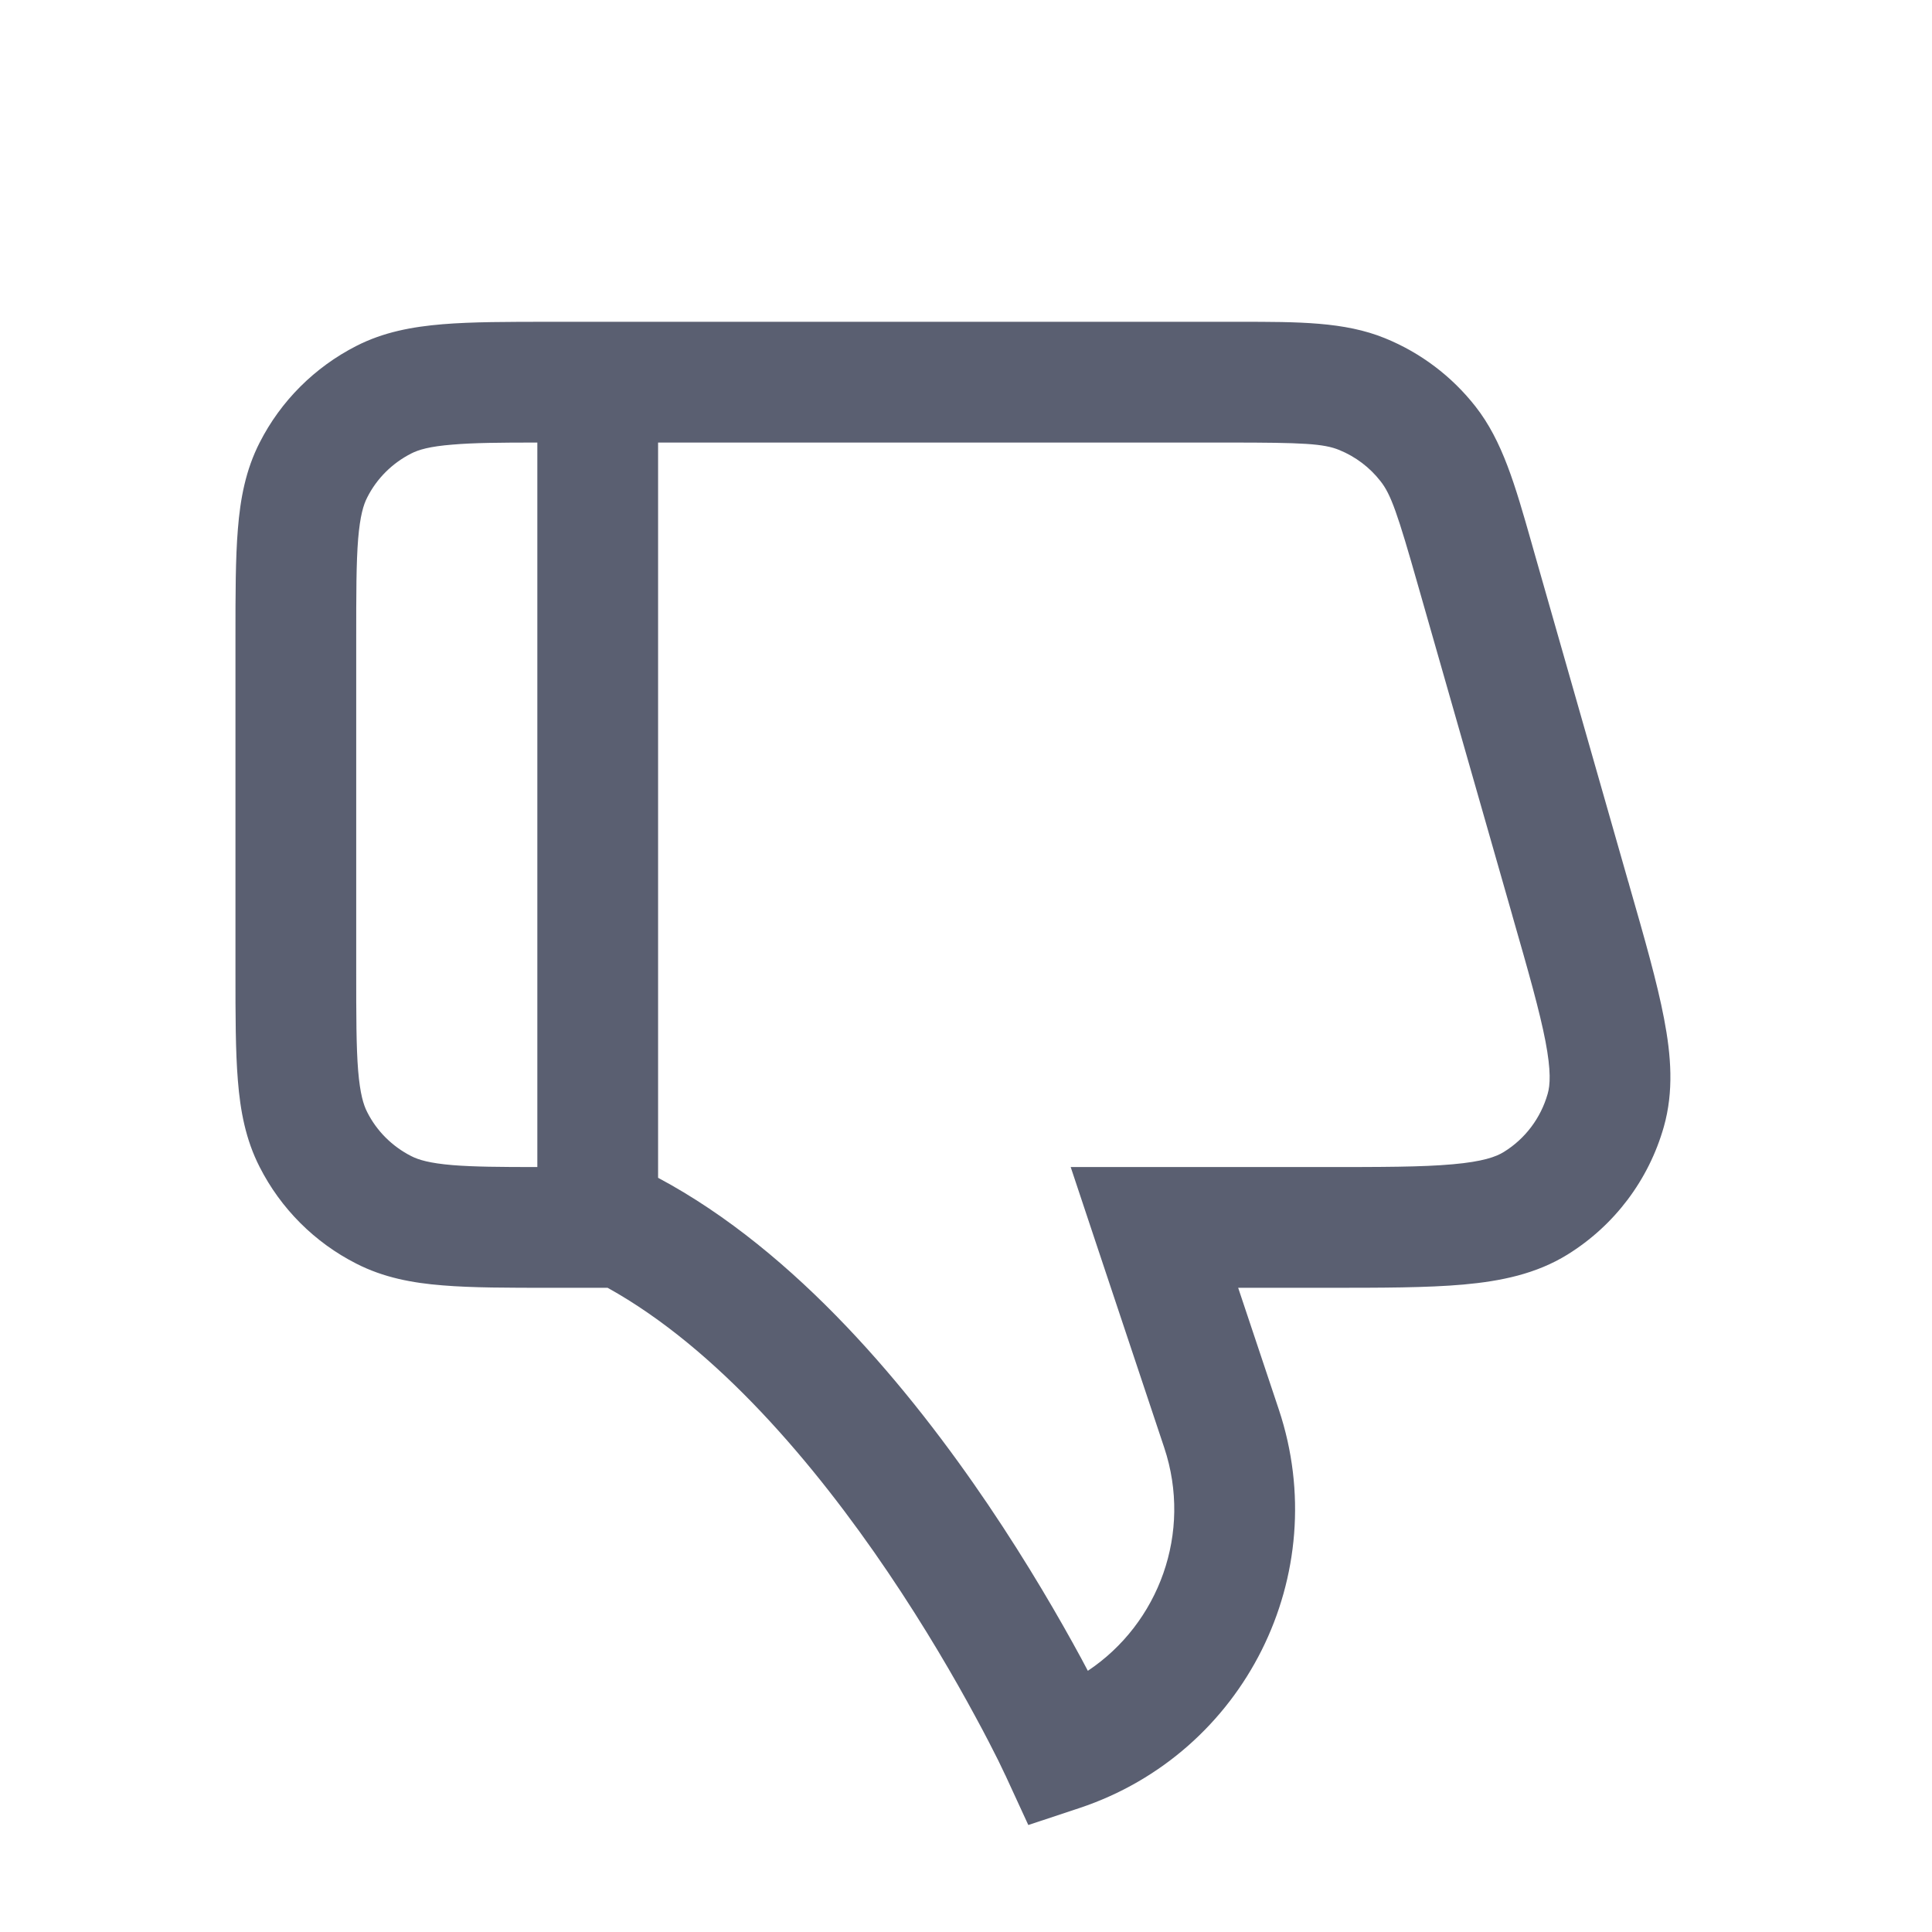
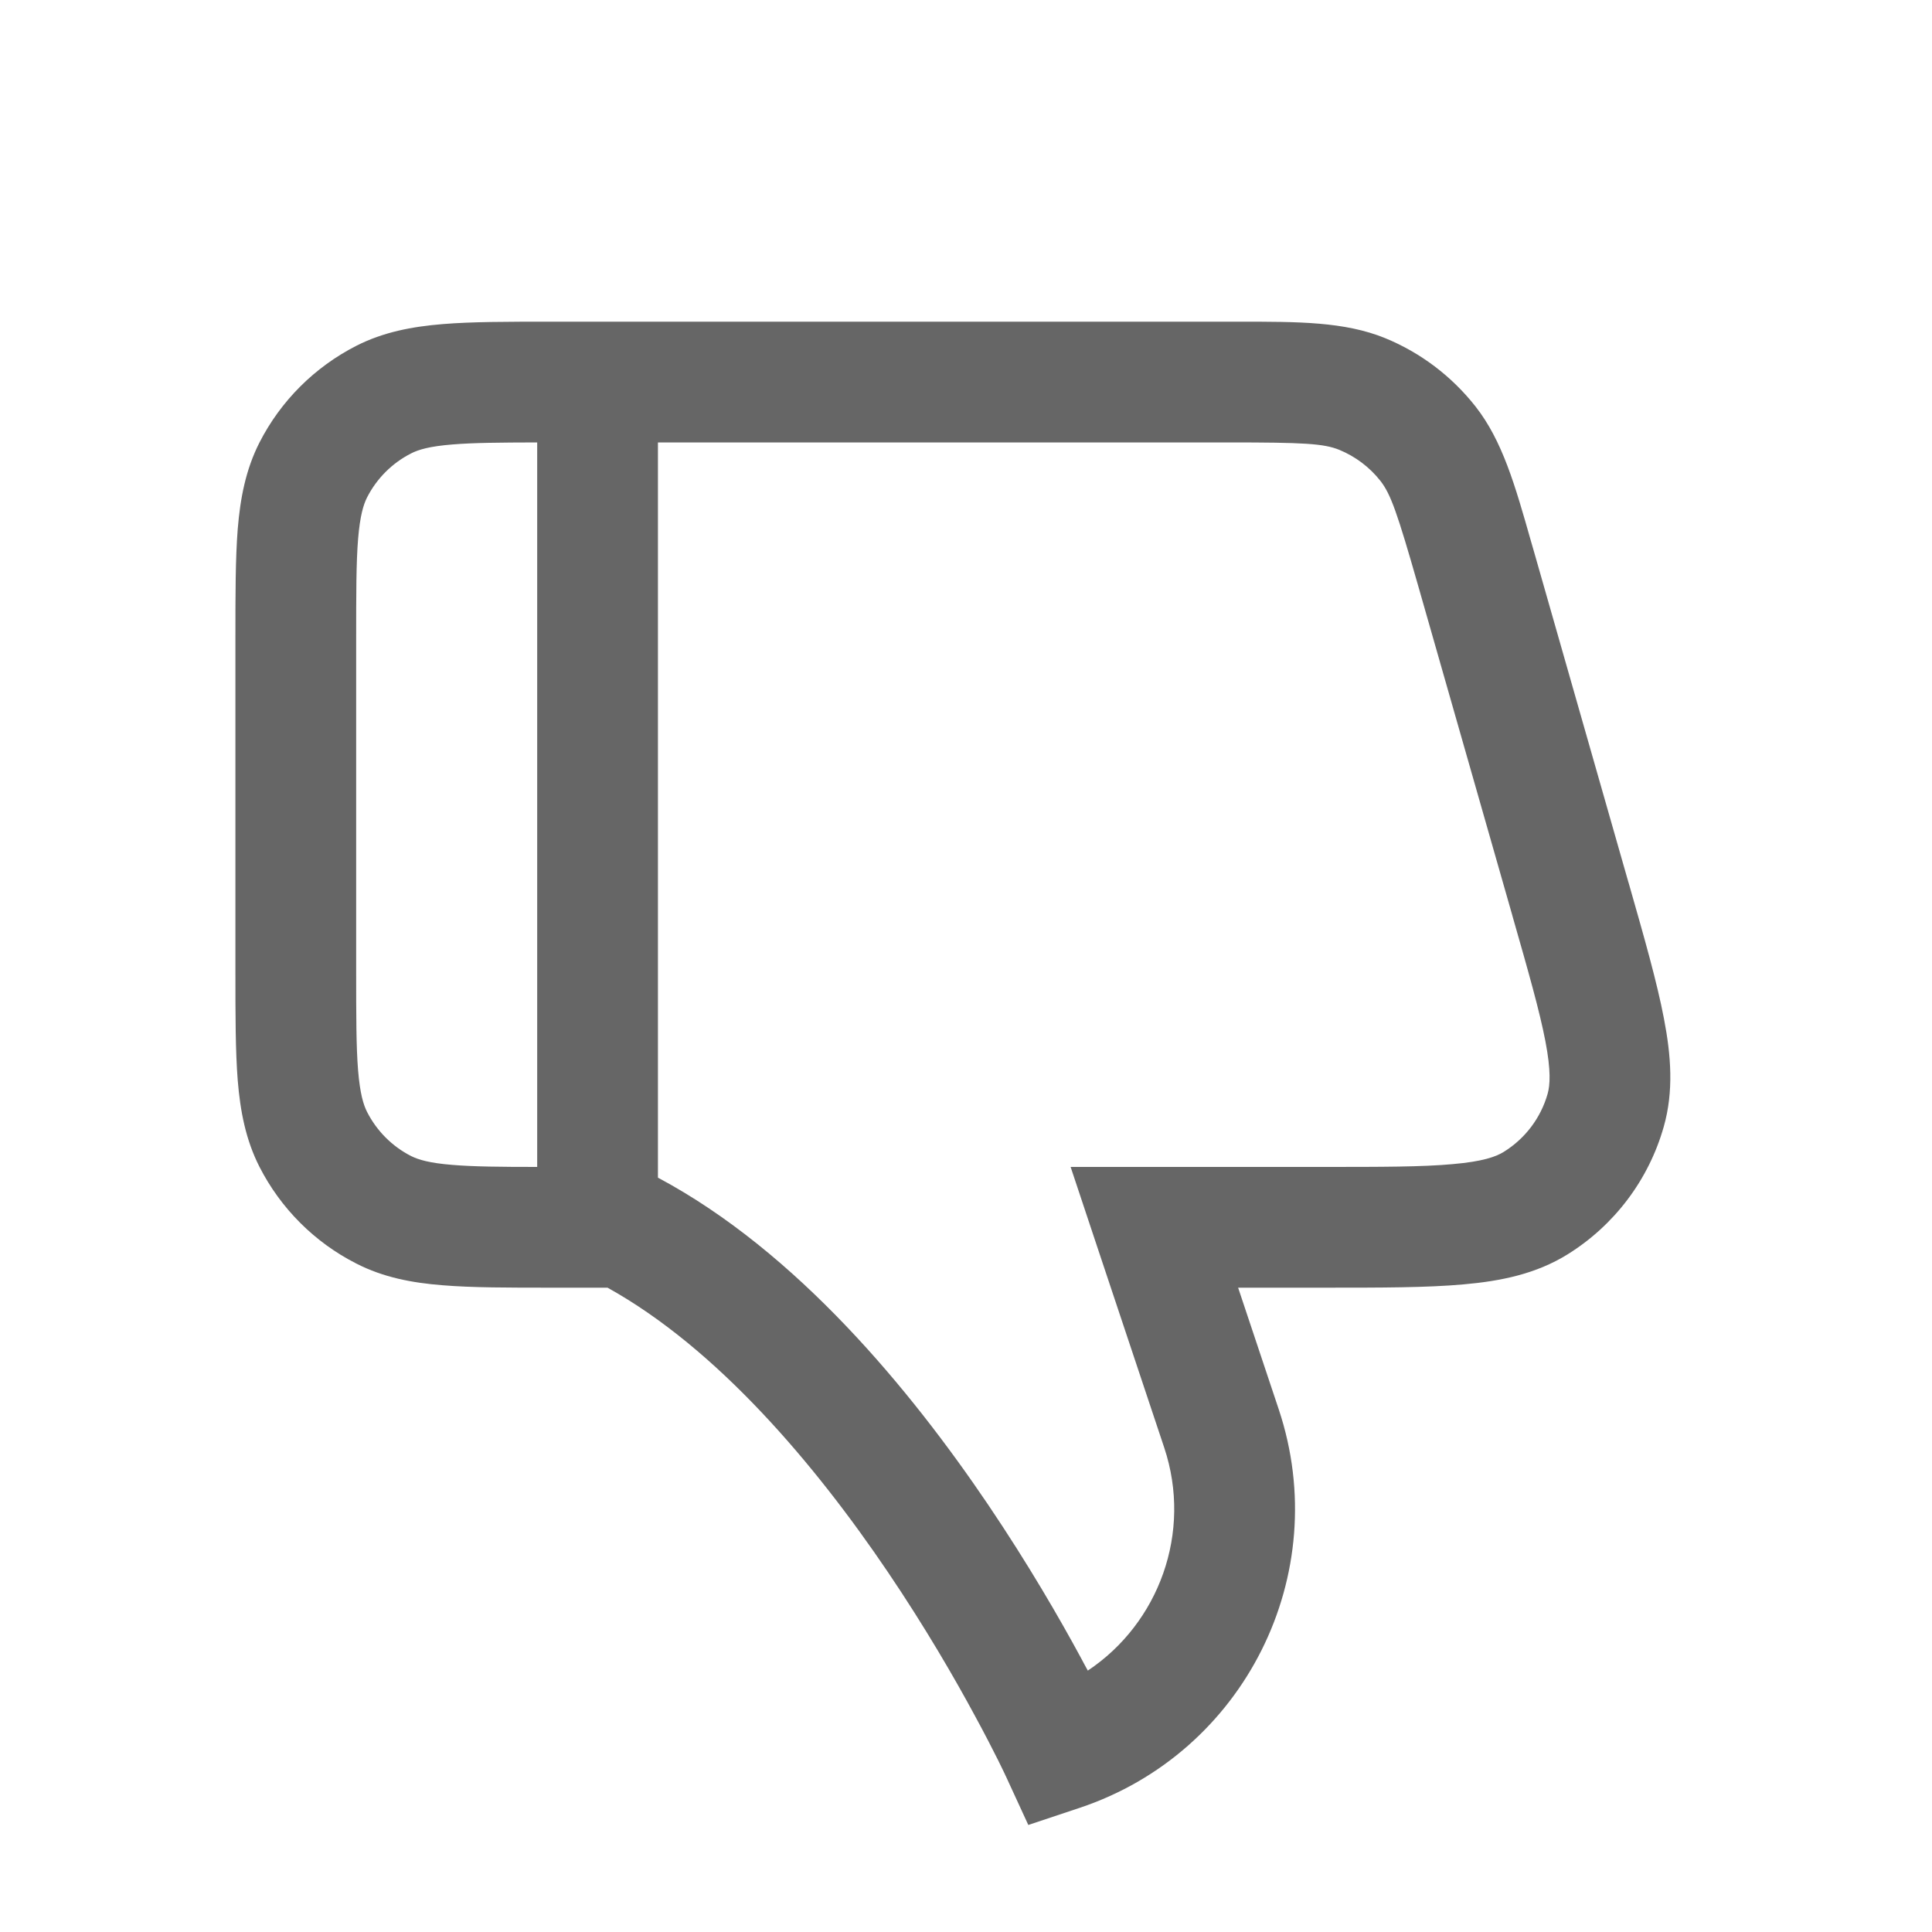
- <svg xmlns="http://www.w3.org/2000/svg" width="16" height="16" viewBox="0 0 16 16" fill="none">
-   <path fill-rule="evenodd" clip-rule="evenodd" d="M9.642 11.99C9.876 12.693 9.598 13.444 9.009 13.837C8.992 13.805 8.974 13.771 8.956 13.737C8.776 13.405 8.514 12.951 8.183 12.461C7.543 11.515 6.601 10.368 5.45 9.754L5.45 3.665L10.174 3.665C10.795 3.665 10.963 3.674 11.092 3.727C11.226 3.782 11.343 3.87 11.432 3.984C11.519 4.093 11.574 4.252 11.744 4.85L12.525 7.583L12.525 7.583L12.525 7.583L12.525 7.583L12.525 7.584C12.66 8.054 12.751 8.375 12.799 8.624C12.846 8.87 12.838 8.987 12.817 9.059C12.76 9.259 12.631 9.431 12.454 9.54C12.39 9.58 12.28 9.62 12.031 9.642C11.778 9.665 11.444 9.665 10.955 9.665L9.561 9.665L8.867 9.665L9.086 10.323L9.642 11.99ZM4.45 3.665L4.45 9.665C4.14 9.665 3.921 9.663 3.748 9.649C3.557 9.633 3.465 9.605 3.405 9.574C3.248 9.494 3.12 9.367 3.041 9.21C3.01 9.15 2.982 9.058 2.966 8.867C2.95 8.67 2.95 8.413 2.95 8.032L2.95 5.298C2.95 4.917 2.95 4.661 2.966 4.463C2.982 4.272 3.01 4.18 3.041 4.12C3.12 3.963 3.248 3.836 3.405 3.756C3.465 3.725 3.557 3.697 3.748 3.682C3.921 3.667 4.14 3.665 4.45 3.665ZM8.329 14.708L8.329 14.708L8.329 14.708L8.516 15.114L8.941 14.973C10.308 14.517 11.046 13.04 10.591 11.674L10.254 10.665L10.955 10.665L10.978 10.665C11.438 10.665 11.817 10.665 12.12 10.638C12.431 10.61 12.722 10.55 12.981 10.39C13.37 10.149 13.654 9.772 13.779 9.332C13.862 9.039 13.84 8.743 13.781 8.436C13.724 8.137 13.62 7.773 13.493 7.331L13.487 7.308L13.487 7.308L13.487 7.308L13.486 7.307L13.486 7.307L12.706 4.575L12.682 4.49C12.548 4.019 12.443 3.651 12.219 3.366C12.023 3.116 11.765 2.921 11.47 2.801C11.135 2.664 10.752 2.665 10.262 2.665L10.174 2.665L4.583 2.665L4.563 2.665C4.207 2.665 3.909 2.665 3.667 2.685C3.413 2.706 3.176 2.75 2.951 2.865C2.606 3.041 2.325 3.321 2.15 3.666C2.035 3.891 1.99 4.129 1.97 4.382C1.95 4.625 1.95 4.922 1.95 5.278L1.95 5.298L1.95 8.032L1.95 8.052C1.95 8.408 1.95 8.705 1.97 8.948C1.99 9.201 2.035 9.439 2.15 9.664C2.325 10.009 2.606 10.29 2.951 10.465C3.176 10.58 3.413 10.625 3.667 10.645C3.909 10.665 4.207 10.665 4.563 10.665L4.583 10.665L5.032 10.665C5.939 11.168 6.748 12.125 7.354 13.021C7.663 13.478 7.908 13.902 8.076 14.213C8.16 14.367 8.224 14.493 8.267 14.579C8.288 14.622 8.304 14.655 8.314 14.677L8.326 14.702L8.329 14.707L8.329 14.708Z" fill="#030A26" fill-opacity="0.65" />
+ <svg xmlns="http://www.w3.org/2000/svg" width="20" height="20" viewBox="0 0 20 20" fill="none">
+   <path fill-rule="evenodd" clip-rule="evenodd" d="M12.052 14.986C12.345 15.865 11.996 16.804 11.261 17.294C11.239 17.255 11.217 17.213 11.194 17.17C10.97 16.755 10.642 16.188 10.228 15.575C9.428 14.392 8.251 12.959 6.811 12.191L6.811 4.58L12.717 4.58C13.494 4.58 13.703 4.591 13.865 4.657C14.032 4.726 14.178 4.836 14.29 4.978C14.398 5.116 14.466 5.314 14.68 6.061L15.656 9.478L15.656 9.478L15.656 9.478L15.656 9.478L15.656 9.479C15.824 10.066 15.938 10.467 15.998 10.779C16.057 11.087 16.046 11.232 16.021 11.323C15.95 11.573 15.788 11.787 15.567 11.924C15.487 11.974 15.35 12.024 15.038 12.051C14.722 12.08 14.305 12.08 13.693 12.08L11.95 12.08L11.083 12.08L11.357 12.903L12.052 14.986ZM5.561 4.58L5.561 12.08C5.175 12.08 4.901 12.077 4.684 12.059C4.445 12.04 4.331 12.005 4.255 11.967C4.059 11.867 3.9 11.707 3.8 11.511C3.762 11.436 3.727 11.322 3.707 11.082C3.687 10.836 3.687 10.515 3.687 10.039L3.687 6.622C3.687 6.145 3.687 5.825 3.707 5.578C3.727 5.339 3.762 5.224 3.8 5.149C3.9 4.953 4.059 4.794 4.255 4.694C4.331 4.655 4.445 4.62 4.684 4.601C4.901 4.583 5.175 4.581 5.561 4.58ZM10.411 18.384L10.411 18.384L10.411 18.384L10.645 18.892L11.176 18.715C12.884 18.145 13.807 16.299 13.238 14.591L12.817 13.33L13.693 13.33L13.722 13.33C14.297 13.33 14.771 13.33 15.149 13.296C15.538 13.262 15.902 13.187 16.226 12.986C16.711 12.685 17.067 12.214 17.223 11.664C17.327 11.298 17.299 10.927 17.225 10.544C17.154 10.171 17.024 9.715 16.866 9.162L16.858 9.134L16.858 9.134L16.858 9.134L16.857 9.132L16.857 9.132L15.882 5.718L15.851 5.611C15.684 5.023 15.553 4.562 15.273 4.206C15.027 3.894 14.705 3.65 14.338 3.5C13.918 3.329 13.439 3.33 12.827 3.33L12.717 3.33L5.728 3.33L5.703 3.33C5.258 3.33 4.886 3.33 4.583 3.355C4.266 3.381 3.969 3.437 3.688 3.58C3.257 3.8 2.906 4.15 2.686 4.581C2.543 4.862 2.487 5.16 2.461 5.476C2.437 5.78 2.437 6.151 2.437 6.596L2.437 6.622L2.437 10.039L2.437 10.064C2.437 10.509 2.437 10.88 2.461 11.184C2.487 11.501 2.543 11.798 2.686 12.079C2.906 12.51 3.257 12.861 3.688 13.08C3.969 13.224 4.266 13.28 4.583 13.305C4.886 13.33 5.258 13.33 5.703 13.33L5.728 13.33L6.289 13.33C7.423 13.959 8.435 15.155 9.192 16.275C9.578 16.846 9.885 17.377 10.094 17.765C10.199 17.958 10.279 18.115 10.333 18.223C10.359 18.277 10.379 18.318 10.393 18.346L10.407 18.376L10.41 18.383L10.411 18.384Z" fill="black" fill-opacity="0.6" style="fill:black;fill-opacity:0.6;" />
</svg>
